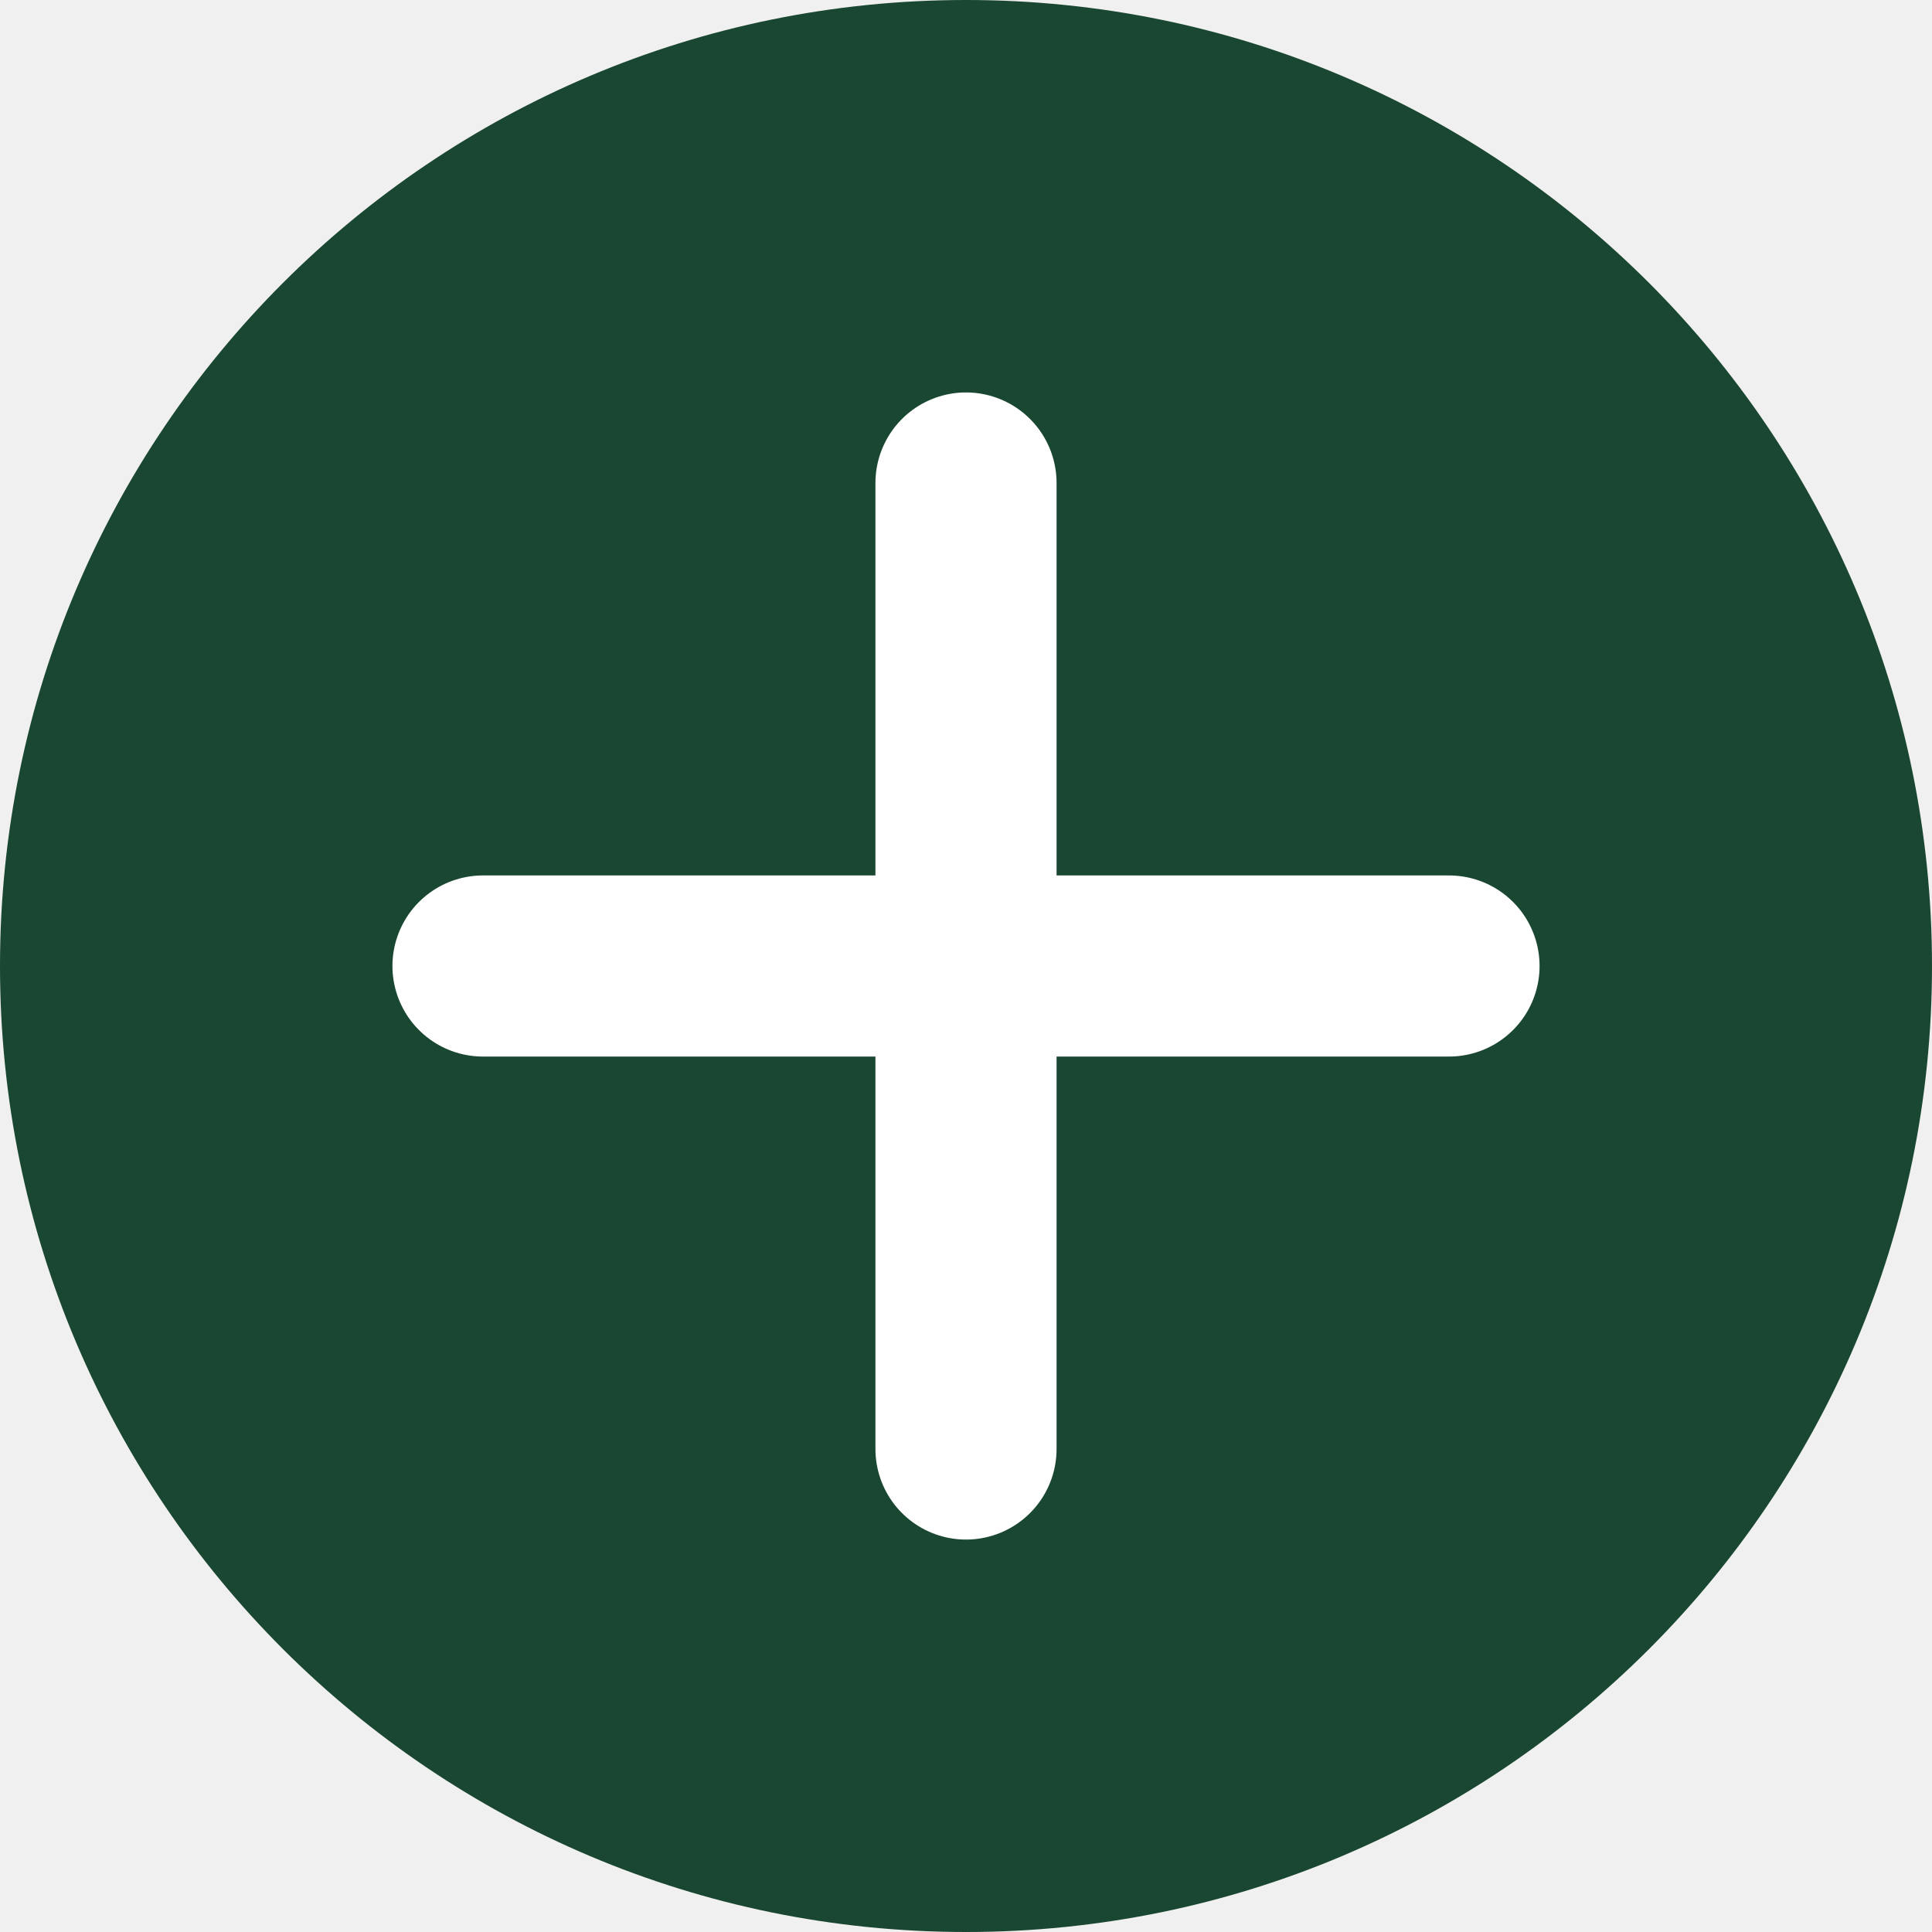
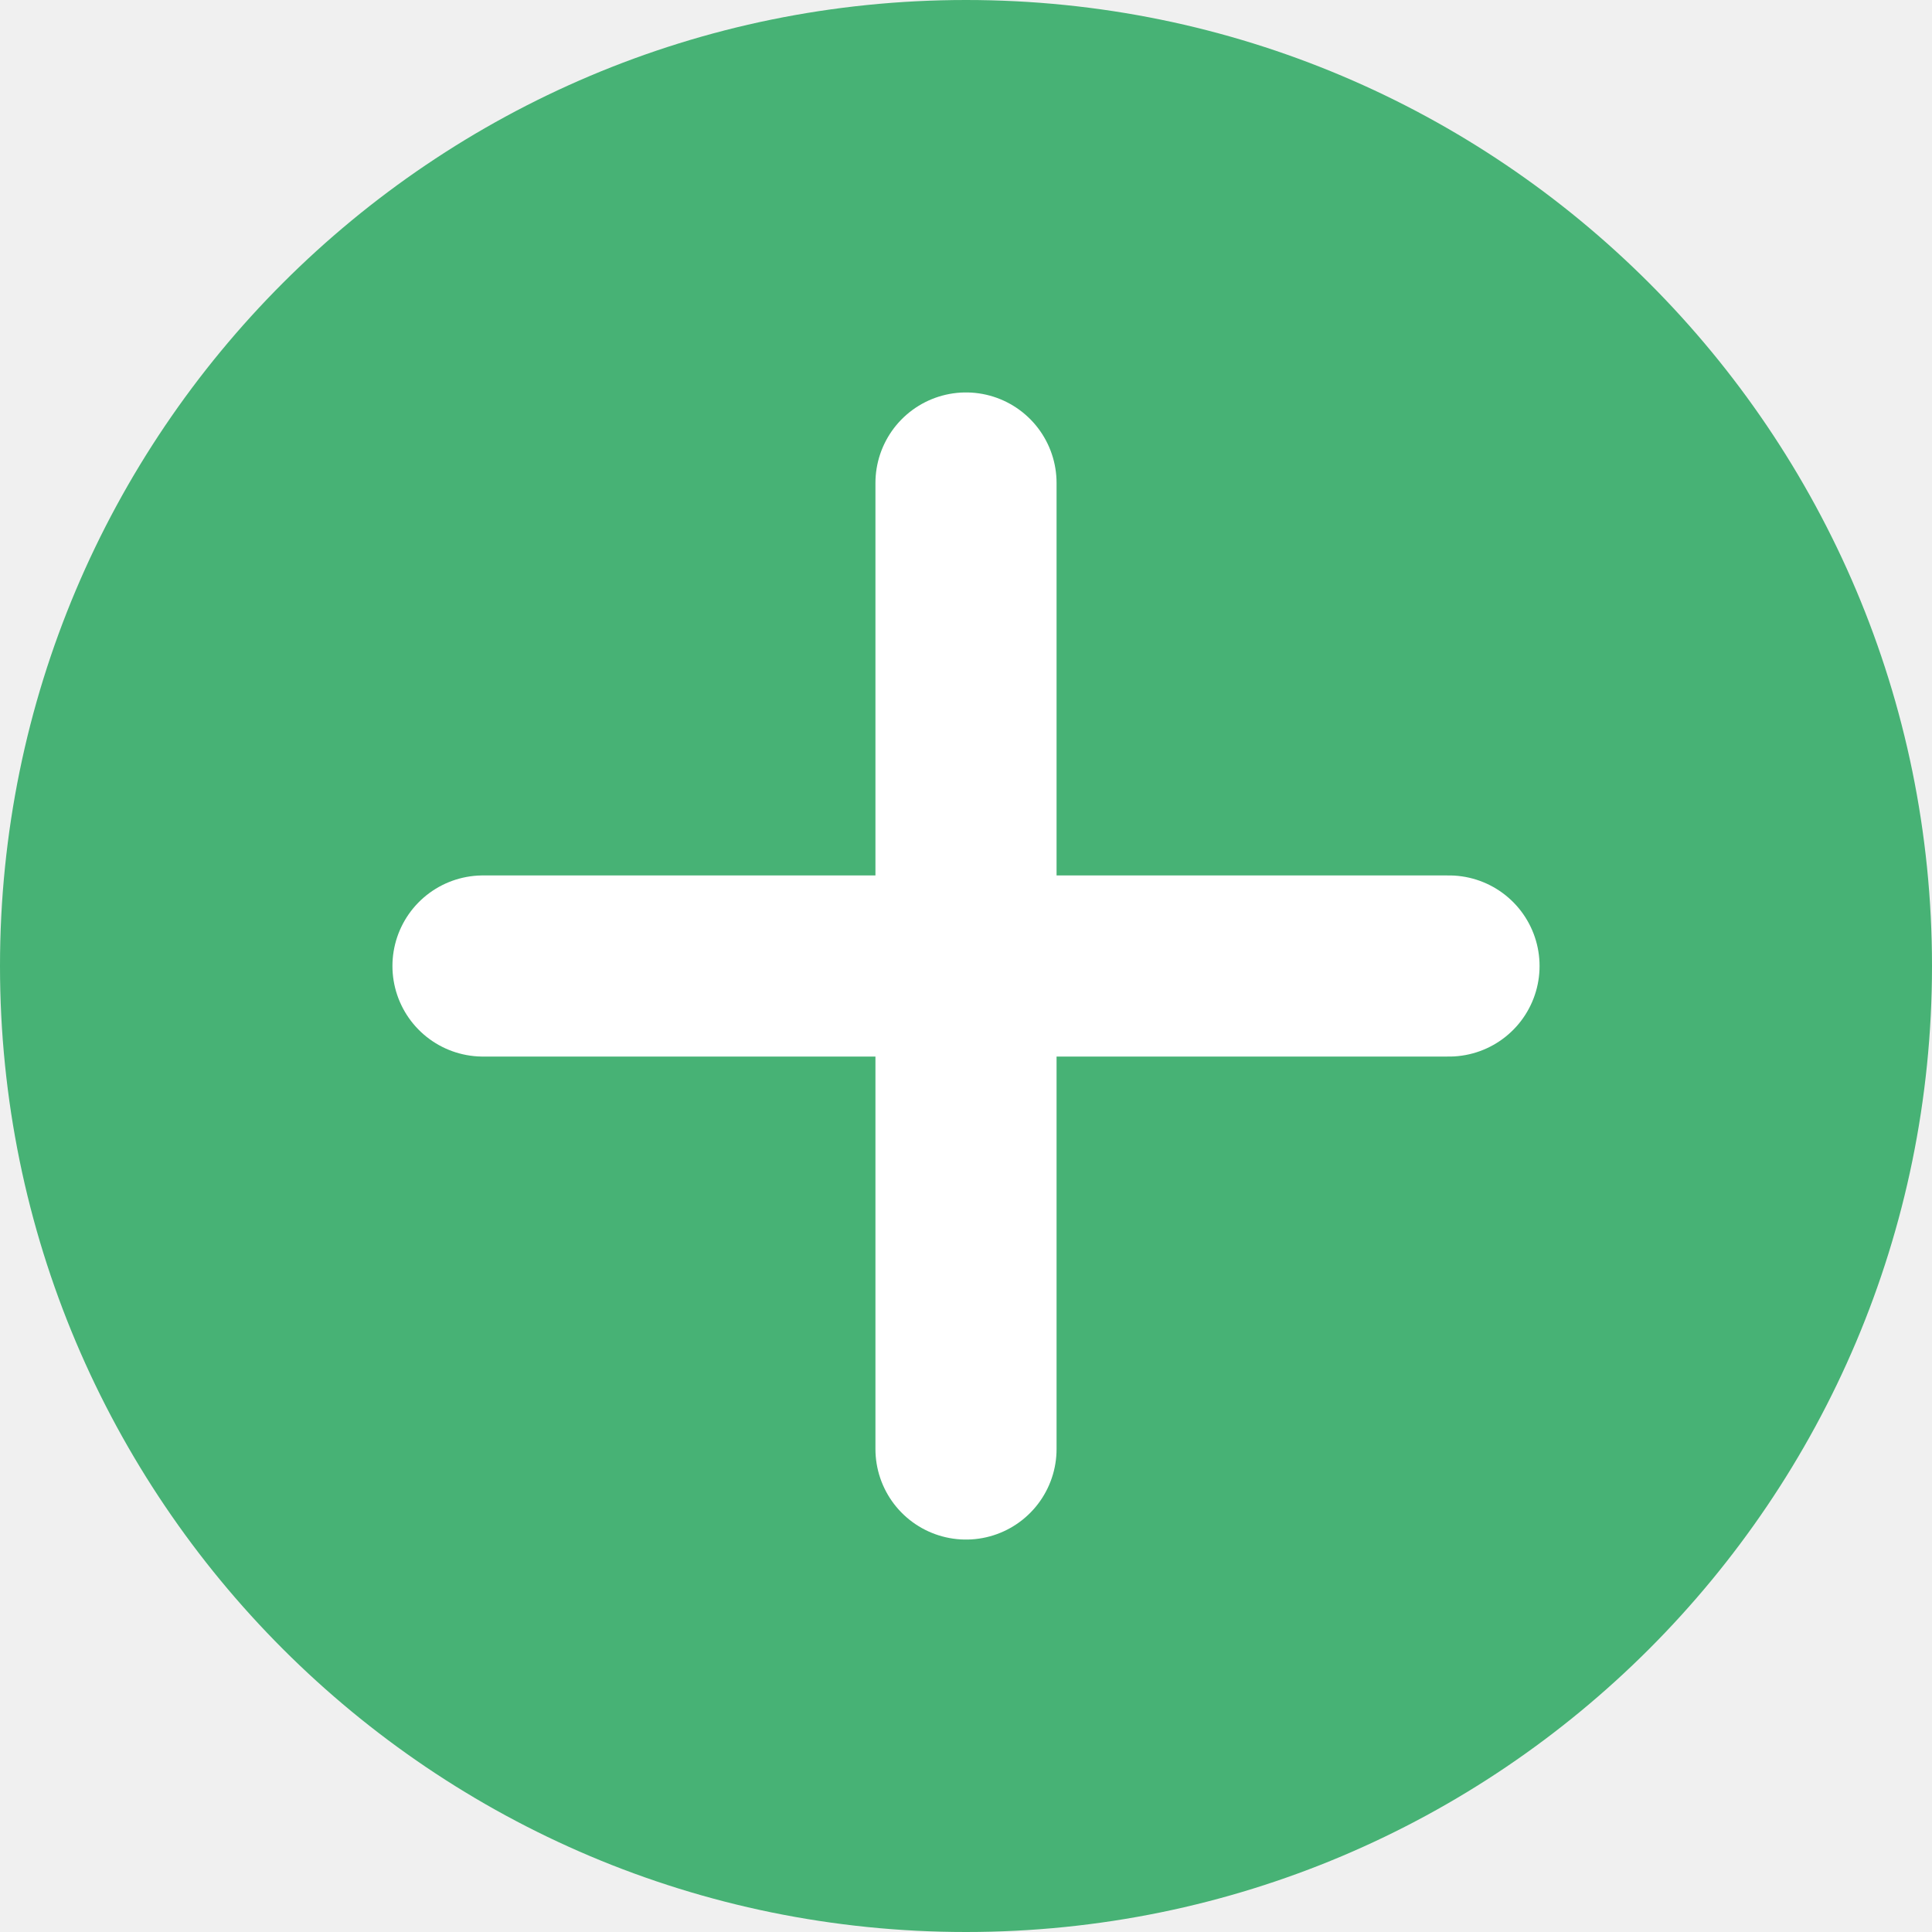
<svg xmlns="http://www.w3.org/2000/svg" viewBox="0 0 32 32">
-   <circle cx="16" cy="16" r="16" fill="#1a4731" />
+   <circle cx="16" cy="16" r="16" fill="#47b275" />
  <path d="M16 8v16M8 16h16" stroke="white" stroke-width="3" stroke-linecap="round" />
</svg>
